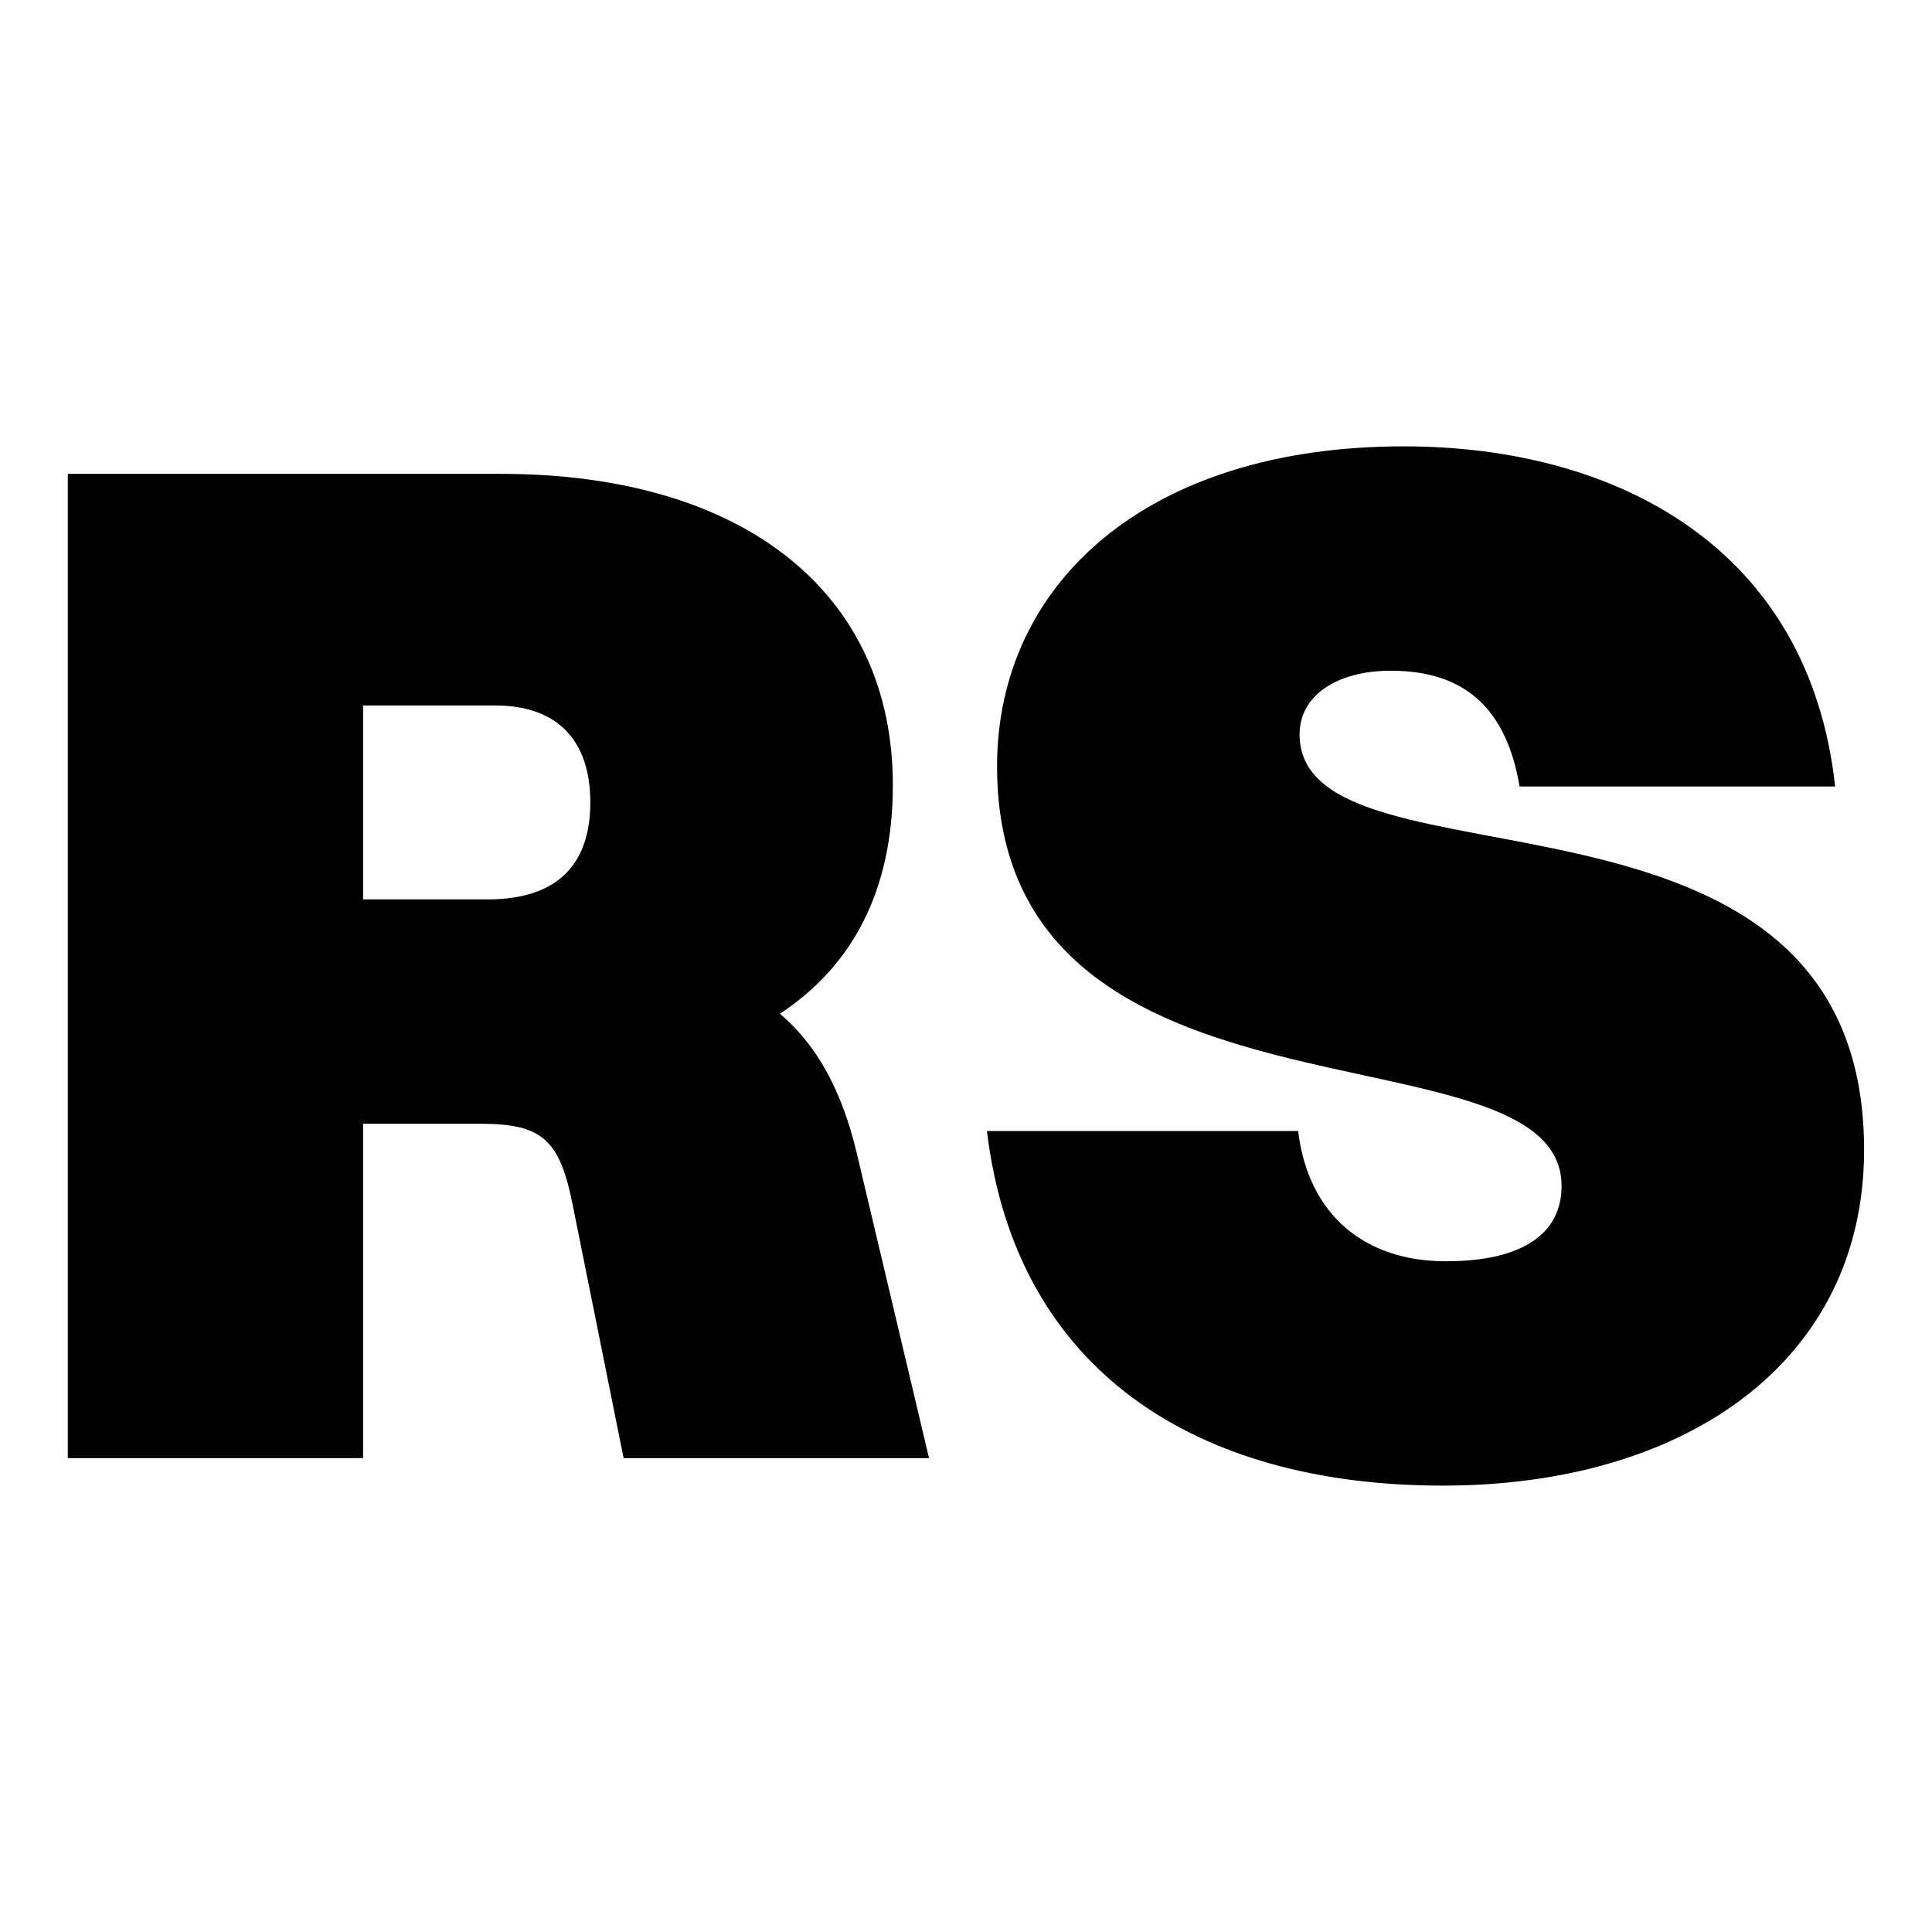
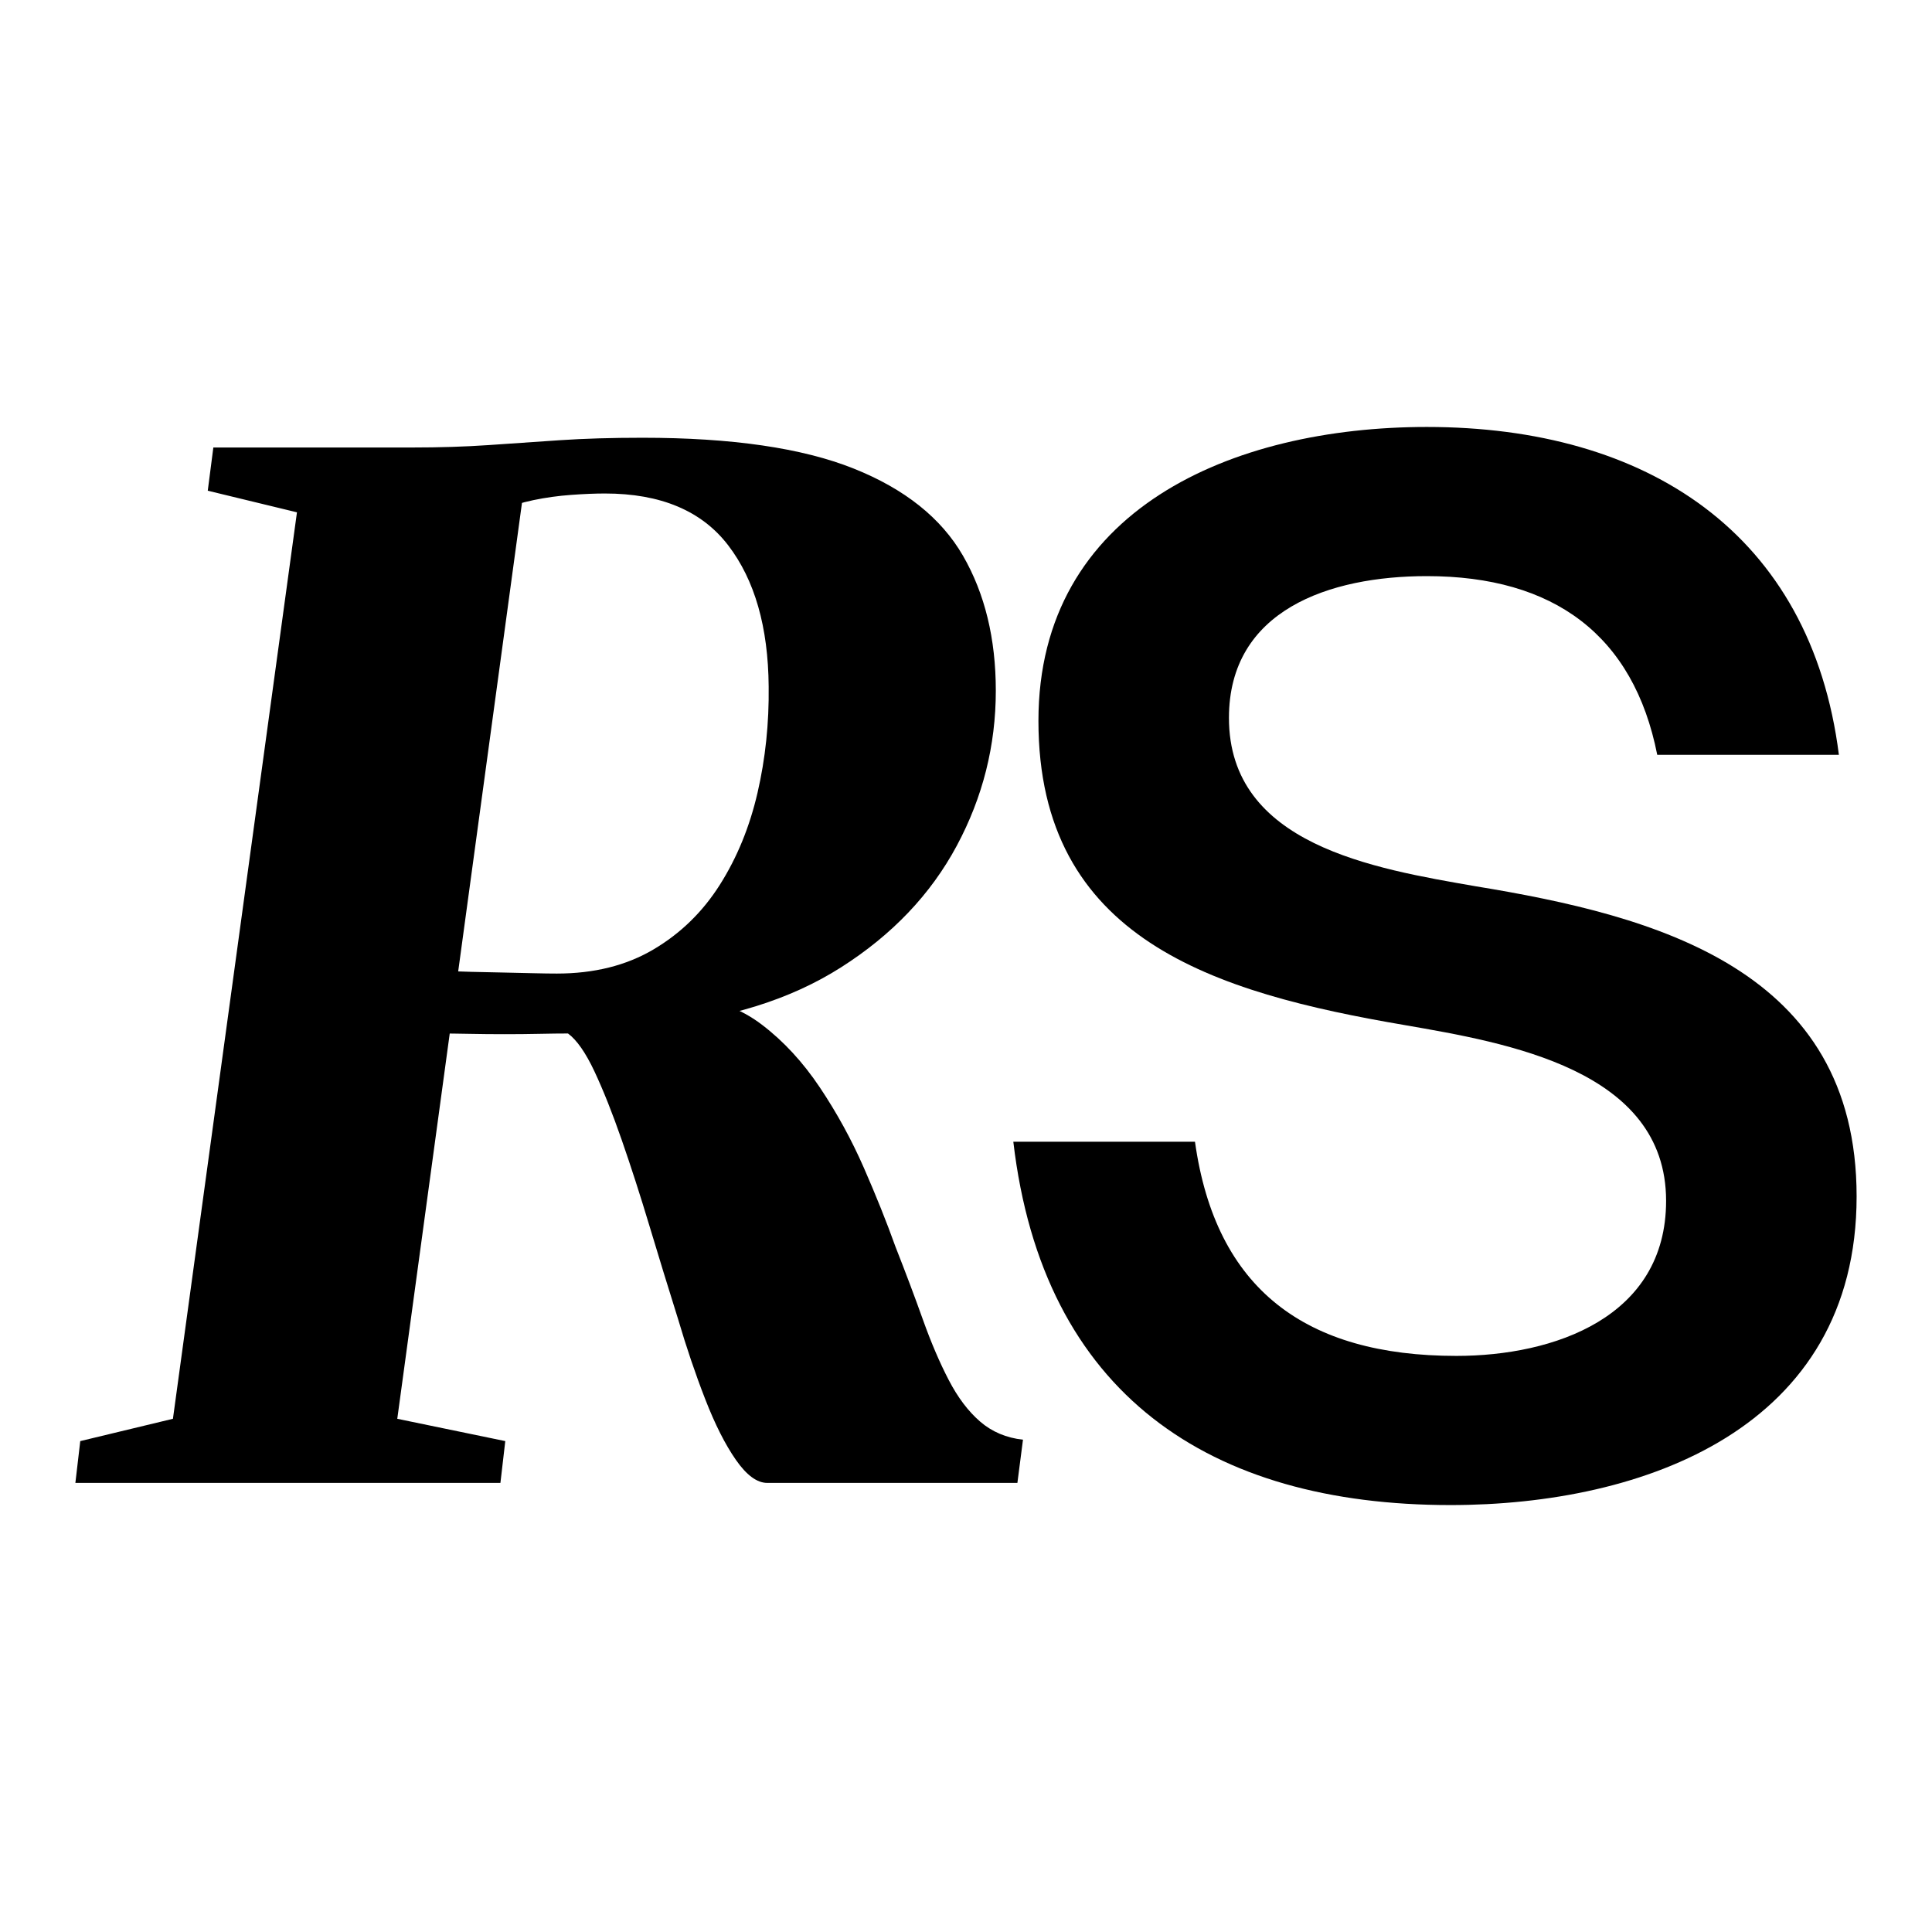
<svg xmlns="http://www.w3.org/2000/svg" width="100%" height="100%" viewBox="0 0 128 128" version="1.1" xml:space="preserve" style="fill-rule:evenodd;clip-rule:evenodd;stroke-linejoin:round;stroke-miterlimit:2;">
-   <g transform="matrix(7.99147,0,0,7.99147,-81.4406,-23.3795)">
-     <g>
-       <path d="M10.753,15.014L13.201,15.014L13.201,12.242L14.173,12.242C14.689,12.242 14.833,12.374 14.941,12.926L15.361,15.014L17.893,15.014L17.293,12.482C17.173,11.978 16.969,11.594 16.657,11.33C17.257,10.934 17.593,10.31 17.593,9.434C17.593,7.85 16.369,6.854 14.341,6.854L10.753,6.854L10.753,15.014ZM14.293,8.774C14.845,8.774 15.085,9.098 15.085,9.578C15.085,10.046 14.857,10.382 14.233,10.382L13.201,10.382L13.201,8.774L14.293,8.774Z" style="fill-rule:nonzero;" />
-       <path d="M20.965,9.014C20.965,8.69 21.277,8.486 21.721,8.486C22.345,8.486 22.681,8.81 22.789,9.446L25.405,9.446C25.189,7.466 23.593,6.626 21.829,6.626C19.681,6.626 18.457,7.778 18.457,9.278C18.457,12.446 23.137,11.354 23.137,12.758C23.137,13.154 22.813,13.382 22.177,13.382C21.505,13.382 21.037,12.998 20.953,12.302L18.373,12.302C18.613,14.294 20.113,15.242 22.153,15.242C24.169,15.242 25.645,14.21 25.645,12.458C25.645,9.134 20.965,10.406 20.965,9.014Z" style="fill-rule:nonzero;" />
+   <g transform="matrix(1,0,0,1,1.86606,-2.57519)">
+     <g transform="matrix(1.77901,0,0,1.77901,38.2385,27.2598)">
+       <path d="M-19.736,41.35L-19.554,39.793L-16.103,38.962L-11.484,5.204L-14.806,4.399L-14.598,2.79L-7.203,2.79C-6.165,2.79 -5.213,2.76 -4.348,2.7C-3.483,2.639 -2.597,2.578 -1.689,2.518C-0.78,2.457 0.244,2.427 1.386,2.427C4.708,2.427 7.324,2.808 9.236,3.569C11.147,4.33 12.509,5.415 13.322,6.825C14.135,8.235 14.542,9.909 14.542,11.846C14.542,13.888 14.058,15.812 13.089,17.62C12.12,19.428 10.684,20.937 8.781,22.148C6.879,23.359 4.535,24.085 1.749,24.328L3.099,23.316C4.119,23.35 5.032,23.674 5.836,24.289C6.641,24.903 7.359,25.681 7.99,26.624C8.621,27.567 9.166,28.561 9.625,29.608C10.083,30.655 10.477,31.636 10.805,32.553C11.186,33.522 11.528,34.43 11.83,35.278C12.133,36.125 12.453,36.874 12.791,37.522C13.128,38.171 13.517,38.686 13.958,39.066C14.399,39.447 14.931,39.672 15.554,39.741L15.346,41.35L6.031,41.35C5.65,41.35 5.261,41.064 4.863,40.493C4.465,39.922 4.085,39.17 3.722,38.236C3.358,37.302 3.021,36.307 2.71,35.252C2.346,34.093 1.992,32.938 1.646,31.788C1.3,30.637 0.954,29.565 0.608,28.57C0.262,27.575 -0.076,26.728 -0.404,26.027C-0.733,25.327 -1.062,24.855 -1.39,24.613C-1.684,24.613 -2.039,24.617 -2.454,24.626C-2.869,24.635 -3.302,24.639 -3.752,24.639C-4.201,24.639 -4.642,24.635 -5.075,24.626C-5.507,24.617 -5.888,24.613 -6.217,24.613L-5.931,22.278C-5.672,22.295 -5.36,22.308 -4.997,22.317C-4.634,22.325 -4.249,22.334 -3.842,22.342C-3.436,22.351 -3.051,22.36 -2.688,22.368C-2.324,22.377 -2.03,22.381 -1.805,22.381C-0.422,22.381 0.776,22.083 1.788,21.486C2.8,20.889 3.626,20.085 4.266,19.073C4.907,18.061 5.374,16.919 5.668,15.648C5.962,14.376 6.1,13.057 6.083,11.691C6.066,9.476 5.564,7.725 4.578,6.436C3.592,5.147 2.061,4.503 -0.015,4.503C-0.378,4.503 -0.798,4.52 -1.274,4.555C-1.749,4.589 -2.216,4.654 -2.675,4.749C-3.133,4.845 -3.535,4.97 -3.881,5.126L-2.947,3.699L-7.748,38.962L-3.726,39.793L-3.907,41.35L-19.736,41.35Z" style="fill-rule:nonzero;" />
+     </g>
+     <g transform="matrix(1.77901,0,0,1.77901,31.1463,27.2598)">
+       <path d="M34.581,2.025C27.321,2.025 20.116,5.105 20.116,12.97C20.116,21.11 26.661,23.09 33.756,24.3C37.551,24.96 43.491,25.95 43.491,30.845C43.491,35.19 39.311,36.62 35.681,36.62C30.071,36.62 26.716,34.145 25.946,28.645L19.181,28.645C20.281,38.05 26.496,42.175 35.461,42.175C42.666,42.175 50.586,39.315 50.586,30.68C50.586,22.21 43.106,20.23 36.396,19.13C32.601,18.47 27.211,17.59 27.211,12.86C27.211,8.845 30.951,7.58 34.581,7.58C39.311,7.58 42.281,9.78 43.161,14.235L49.926,14.235C48.881,5.985 42.776,2.025 34.581,2.025Z" style="fill-rule:nonzero;" />
    </g>
  </g>
</svg>
